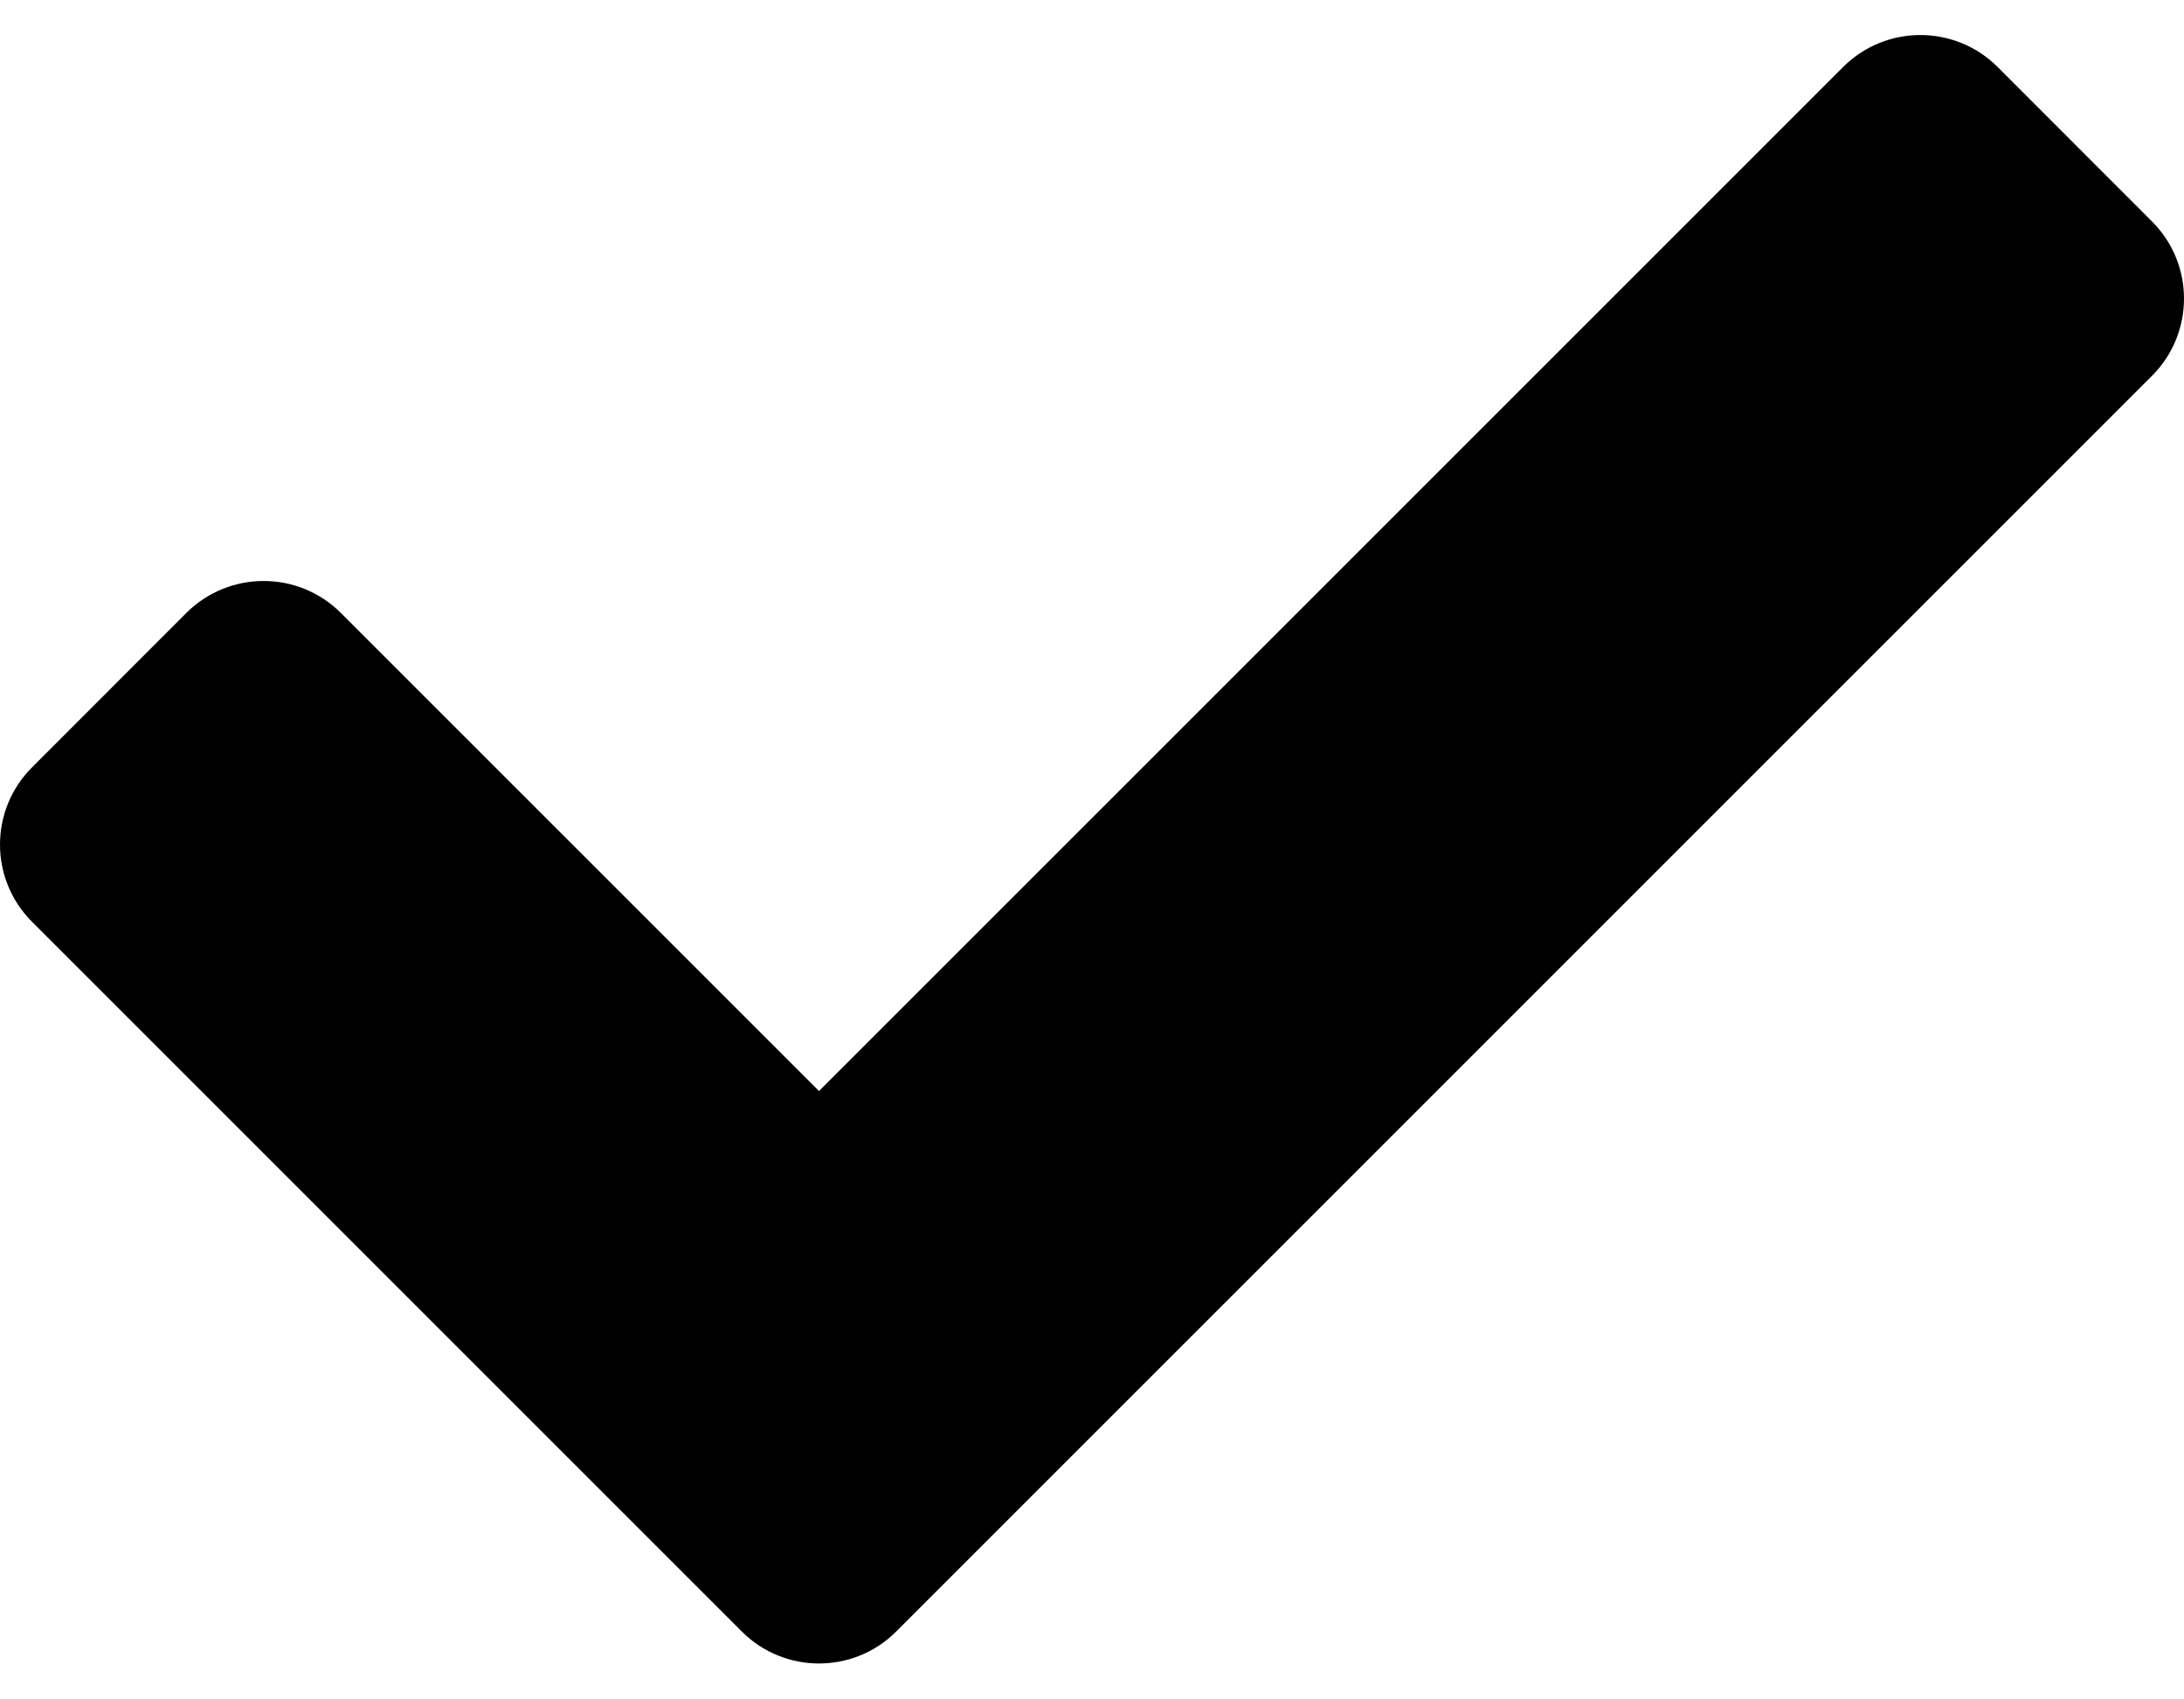
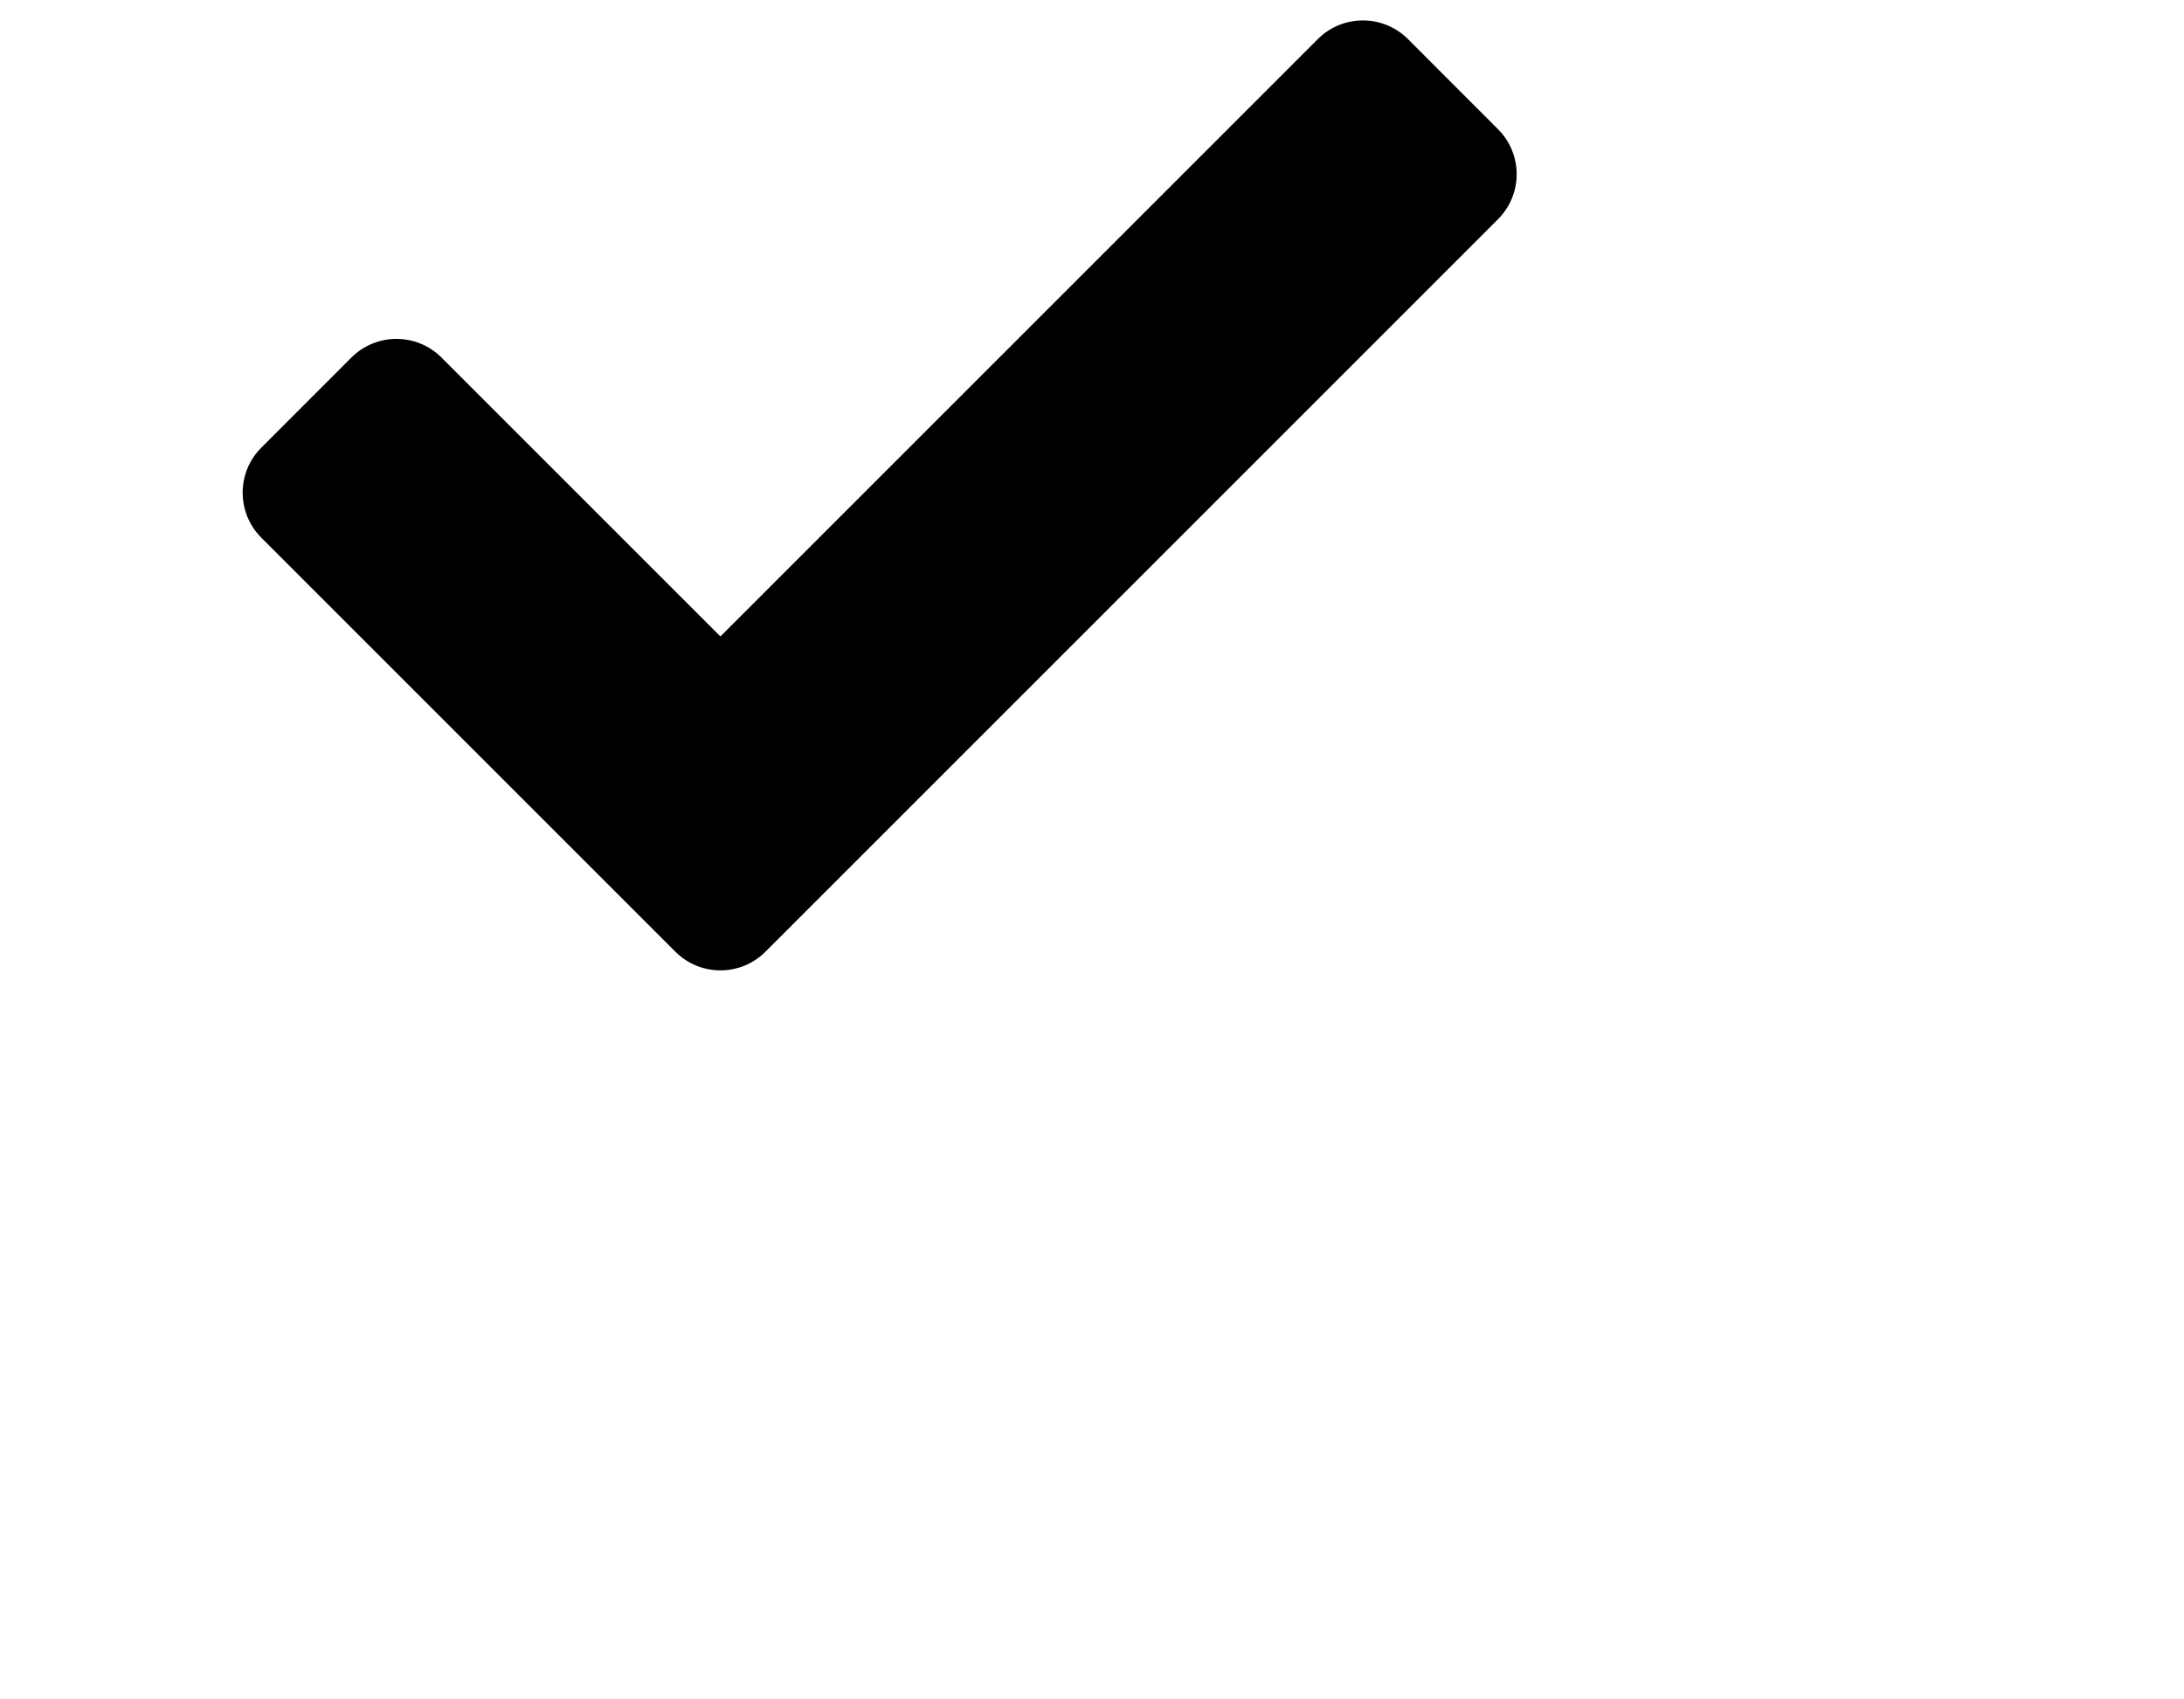
- <svg xmlns="http://www.w3.org/2000/svg" width="18" height="14" viewBox="0 0 18 14" fill="none">
+ <svg xmlns="http://www.w3.org/2000/svg" width="18" height="14" viewBox="0 0 24 24" fill="none">
  <path d="M6.114 13.448L0.264 7.598C-0.088 7.246 -0.088 6.676 0.264 6.325L1.536 5.052C1.888 4.701 2.458 4.701 2.809 5.052L6.75 8.993L15.191 0.552C15.542 0.201 16.112 0.201 16.464 0.552L17.736 1.825C18.088 2.176 18.088 2.746 17.736 3.098L7.386 13.448C7.035 13.799 6.465 13.799 6.114 13.448Z" fill="black" />
</svg>
